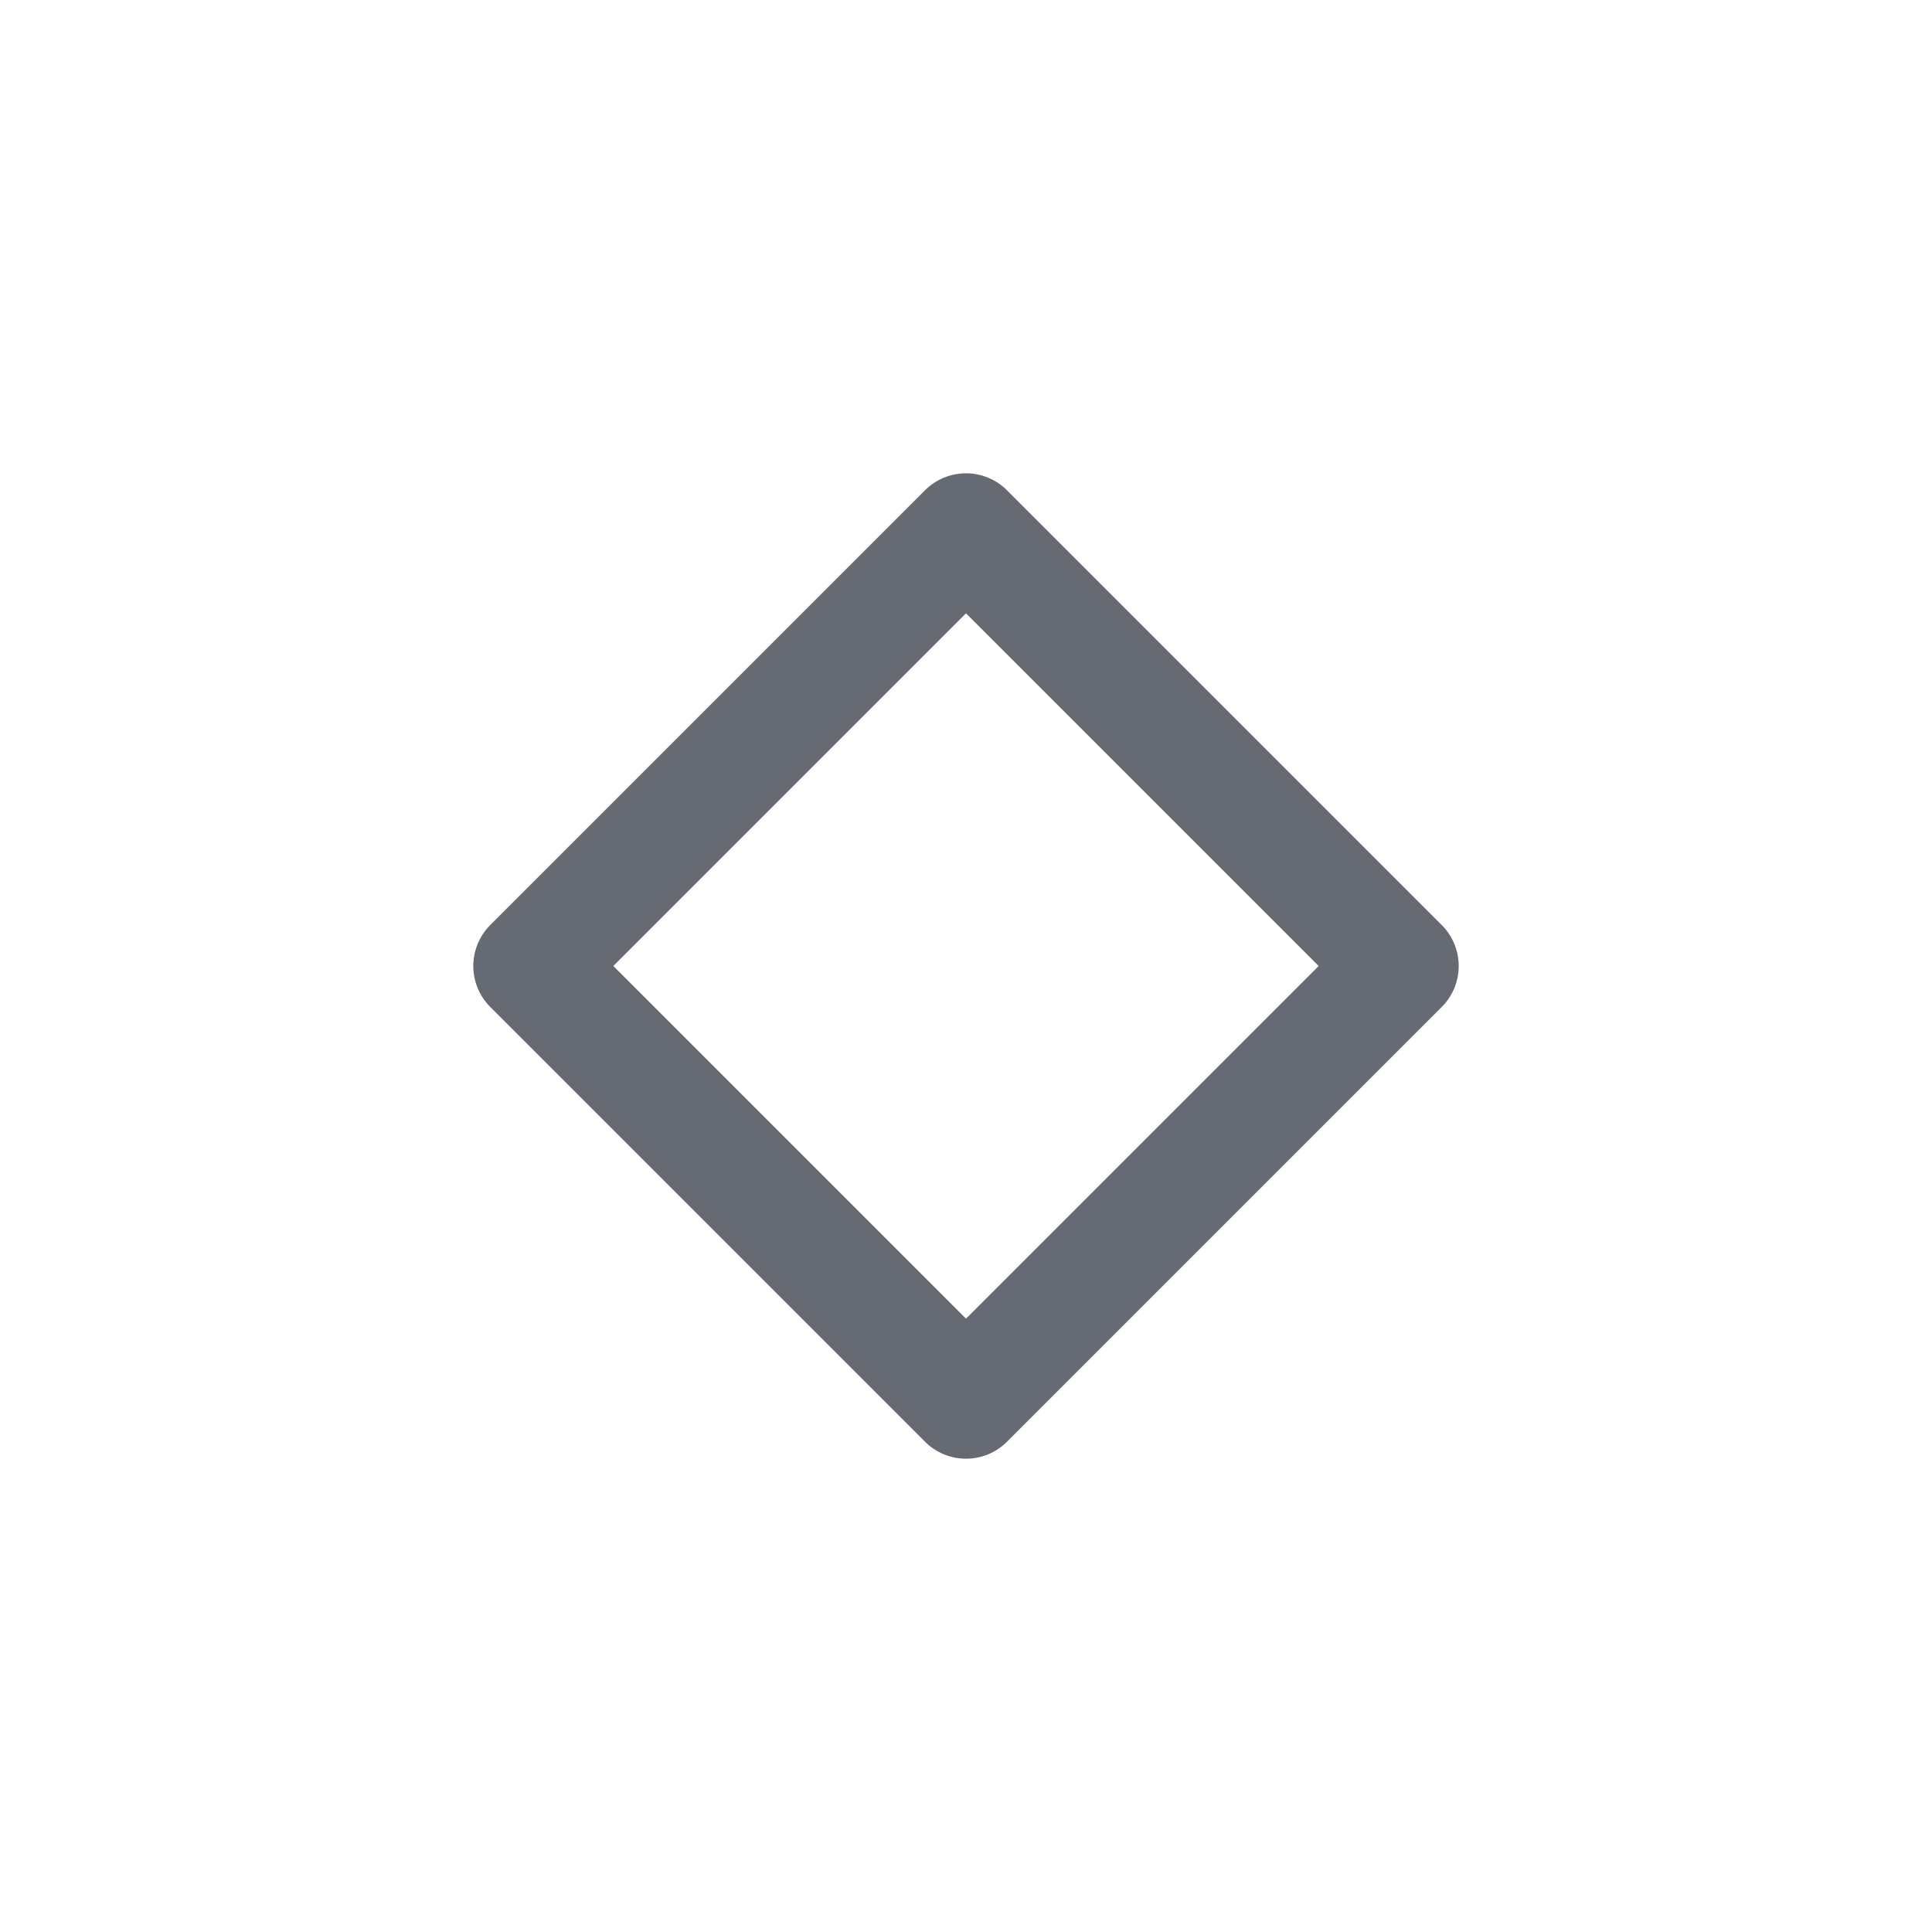
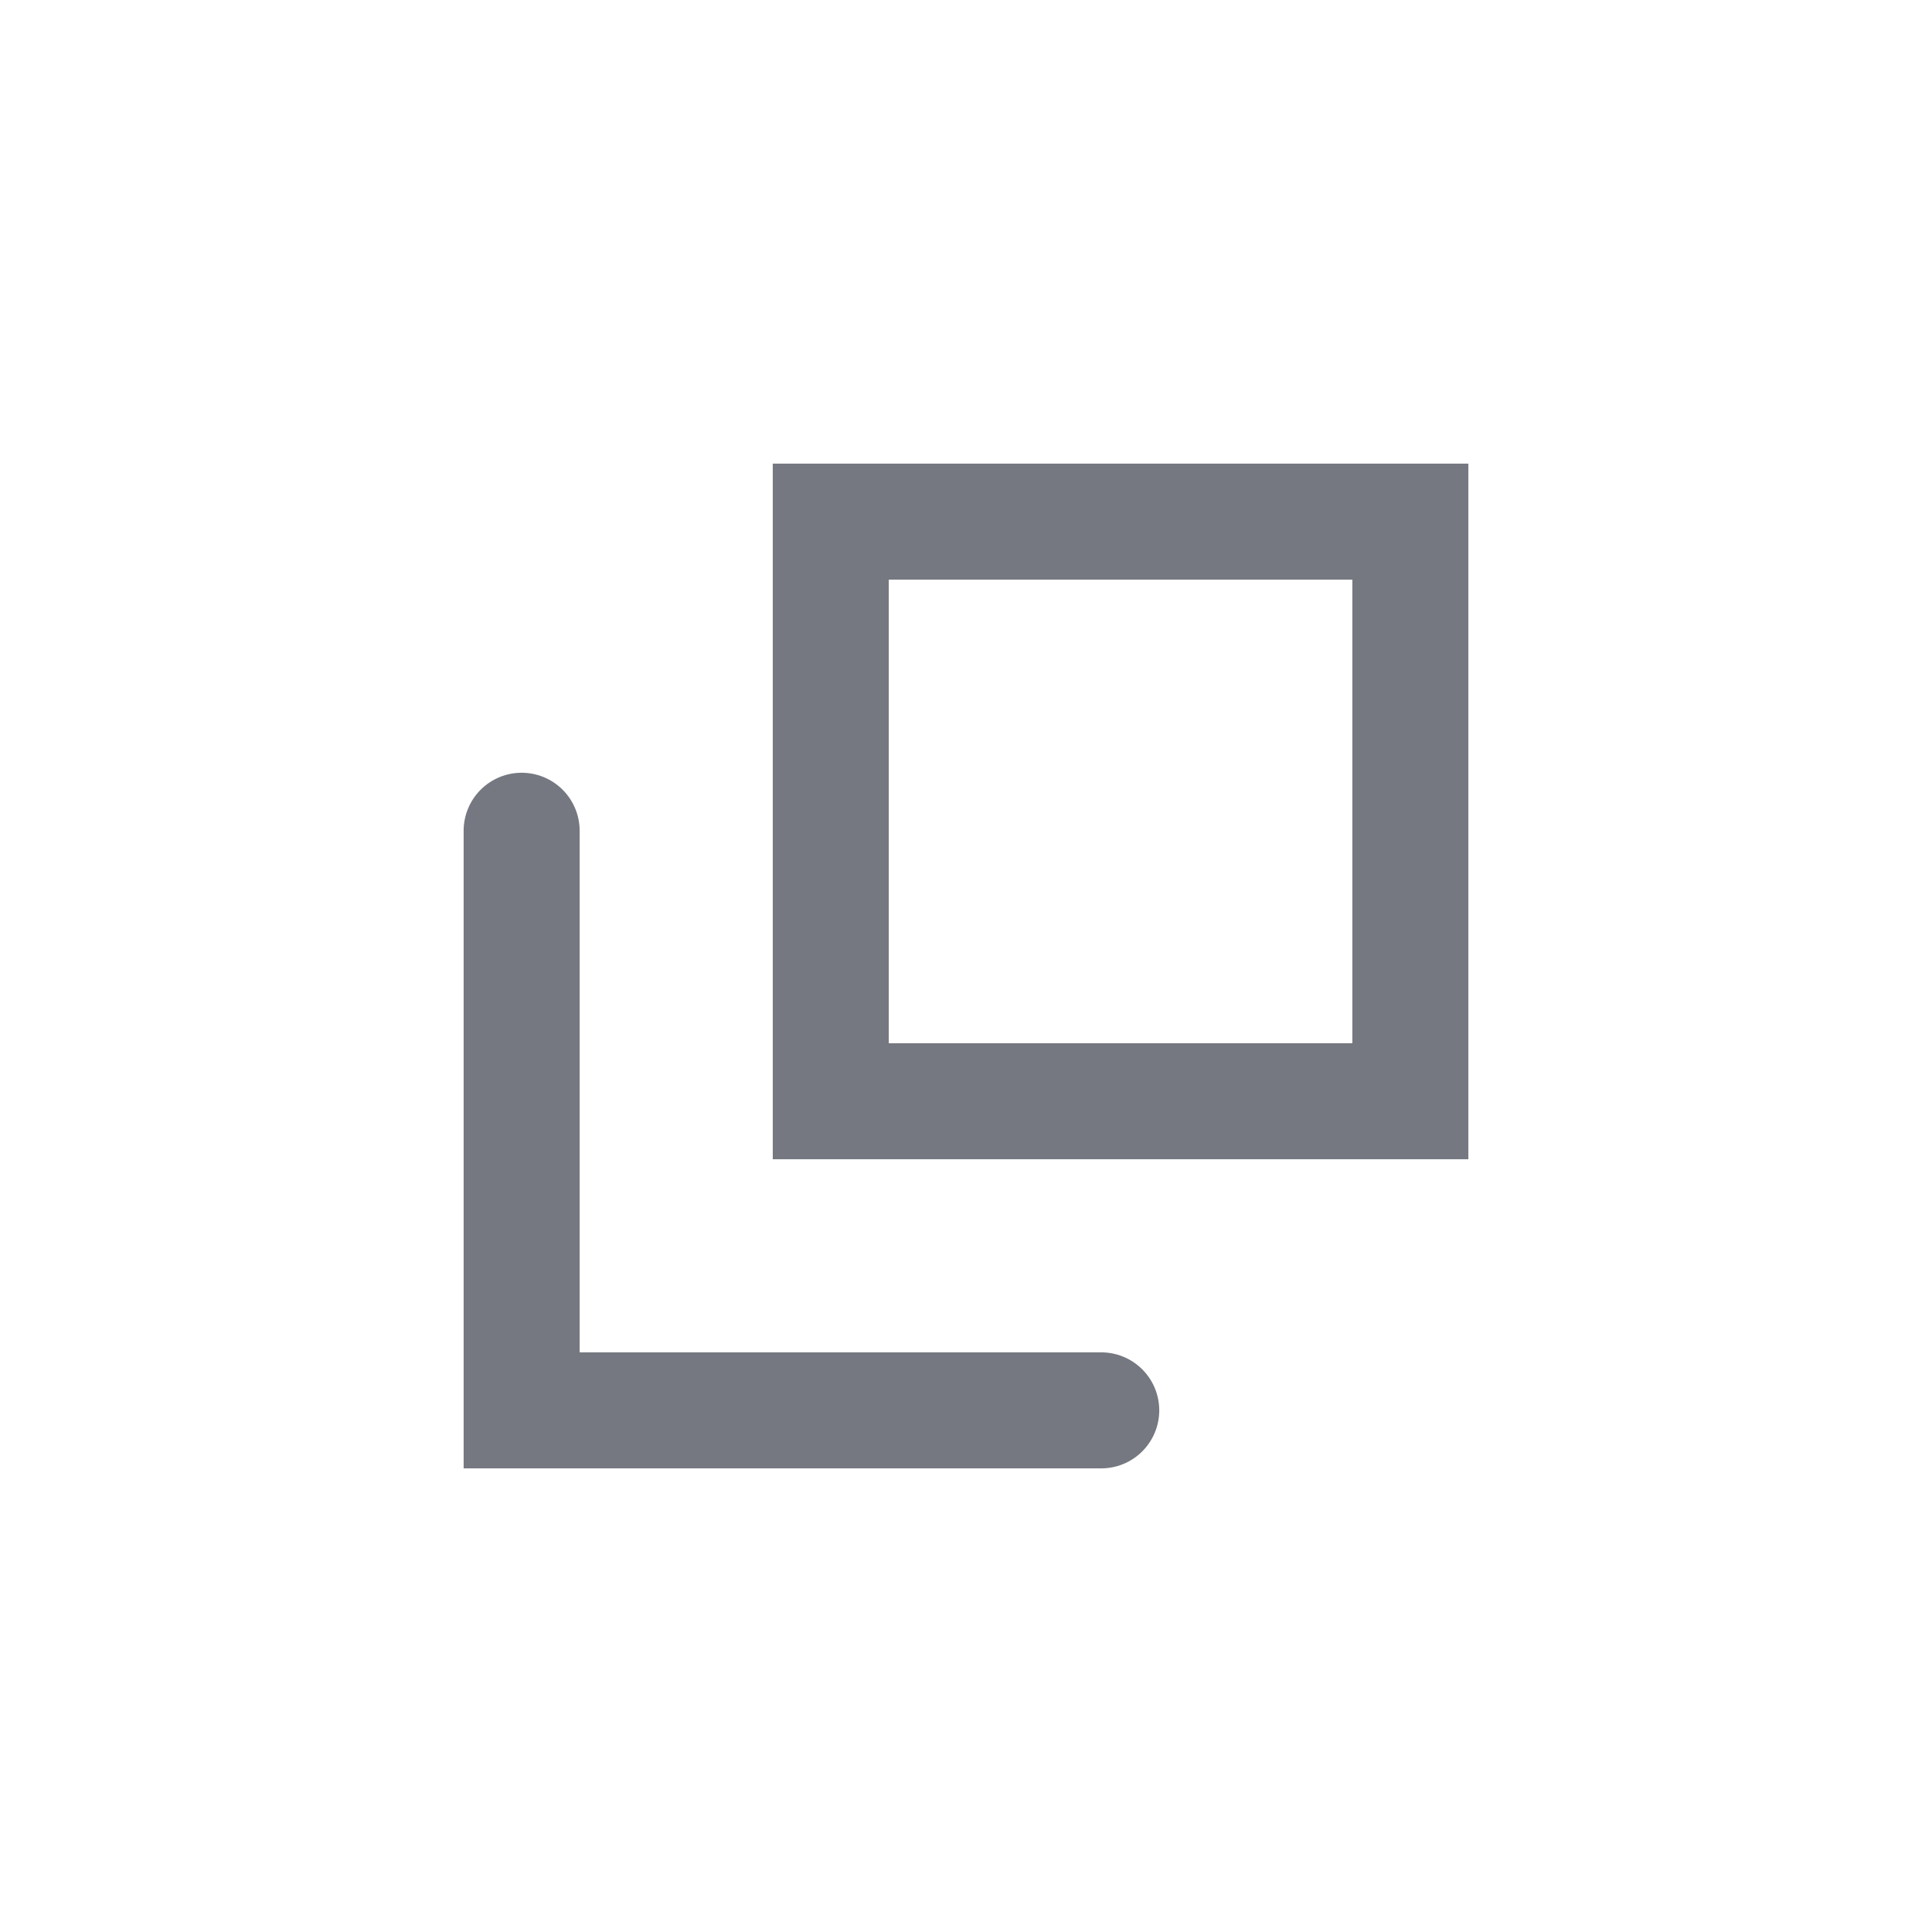
<svg xmlns="http://www.w3.org/2000/svg" viewBox="0 0 50 50" version="1.2" baseProfile="tiny">
  <defs>
</defs>
  <g fill="none" stroke="black" stroke-width="1" fill-rule="evenodd" stroke-linecap="square" stroke-linejoin="bevel">
    <g fill="none" stroke="#000000" stroke-opacity="1" stroke-width="1" stroke-linecap="square" stroke-linejoin="bevel" transform="matrix(1,0,0,1,0,0)" font-family="IBM Plex Sans" font-size="10" font-weight="400" font-style="normal">
</g>
    <g fill="none" stroke="#666a73" stroke-opacity="1" stroke-width="1.001" stroke-linecap="square" stroke-linejoin="bevel" transform="matrix(2.5,0,0,2.5,2.5,2.5)" font-family="IBM Plex Sans" font-size="10" font-weight="400" font-style="normal">
</g>
    <g fill="none" stroke="#666a73" stroke-opacity="1" stroke-width="1.001" stroke-linecap="round" stroke-linejoin="miter" stroke-miterlimit="2" transform="matrix(2.5,0,0,2.5,2.5,2.5)" font-family="IBM Plex Sans" font-size="10" font-weight="400" font-style="normal">
</g>
    <g fill="none" stroke="#666a73" stroke-opacity="1" stroke-width="1.001" stroke-linecap="round" stroke-linejoin="miter" stroke-miterlimit="2" transform="matrix(2.5,0,0,2.5,2.5,2.5)" font-family="IBM Plex Sans" font-size="10" font-weight="400" font-style="normal">
</g>
-     <g fill="none" stroke="#666a73" stroke-opacity="1" stroke-width="1.201" stroke-linecap="round" stroke-linejoin="round" transform="matrix(2.5,0,0,2.5,2.5,2.5)" font-family="IBM Plex Sans" font-size="10" font-weight="400" font-style="normal">
-       <polygon fill-rule="nonzero" vector-effect="none" points="4.5,9 9,4.5 13.5,9 9,13.5 " />
+     <g fill="none" stroke="#666a73" stroke-opacity="0.9" stroke-width="1.201" stroke-linecap="round" stroke-linejoin="miter" stroke-miterlimit="2" transform="matrix(2.5,0,0,2.5,2.5,2.5)" font-family="IBM Plex Sans" font-size="10" font-weight="400" font-style="normal">
+       <path vector-effect="none" fill-rule="evenodd" d="M7.6,4.4 L13.6,4.4 L13.6,10.4 L7.6,10.4 L7.6,4.4 Z " />
+       <path vector-effect="none" fill-rule="evenodd" d="M4.4,7.6 L4.4,13.6 L10.4,13.6 " />
    </g>
    <g fill="none" stroke="#666a73" stroke-opacity="1" stroke-width="1.001" stroke-linecap="square" stroke-linejoin="bevel" transform="matrix(2.5,0,0,2.5,2.5,2.5)" font-family="IBM Plex Sans" font-size="10" font-weight="400" font-style="normal">
</g>
    <g fill="none" stroke="#000000" stroke-opacity="1" stroke-width="1" stroke-linecap="square" stroke-linejoin="bevel" transform="matrix(1,0,0,1,0,0)" font-family="IBM Plex Sans" font-size="10" font-weight="400" font-style="normal">
</g>
  </g>
</svg>
